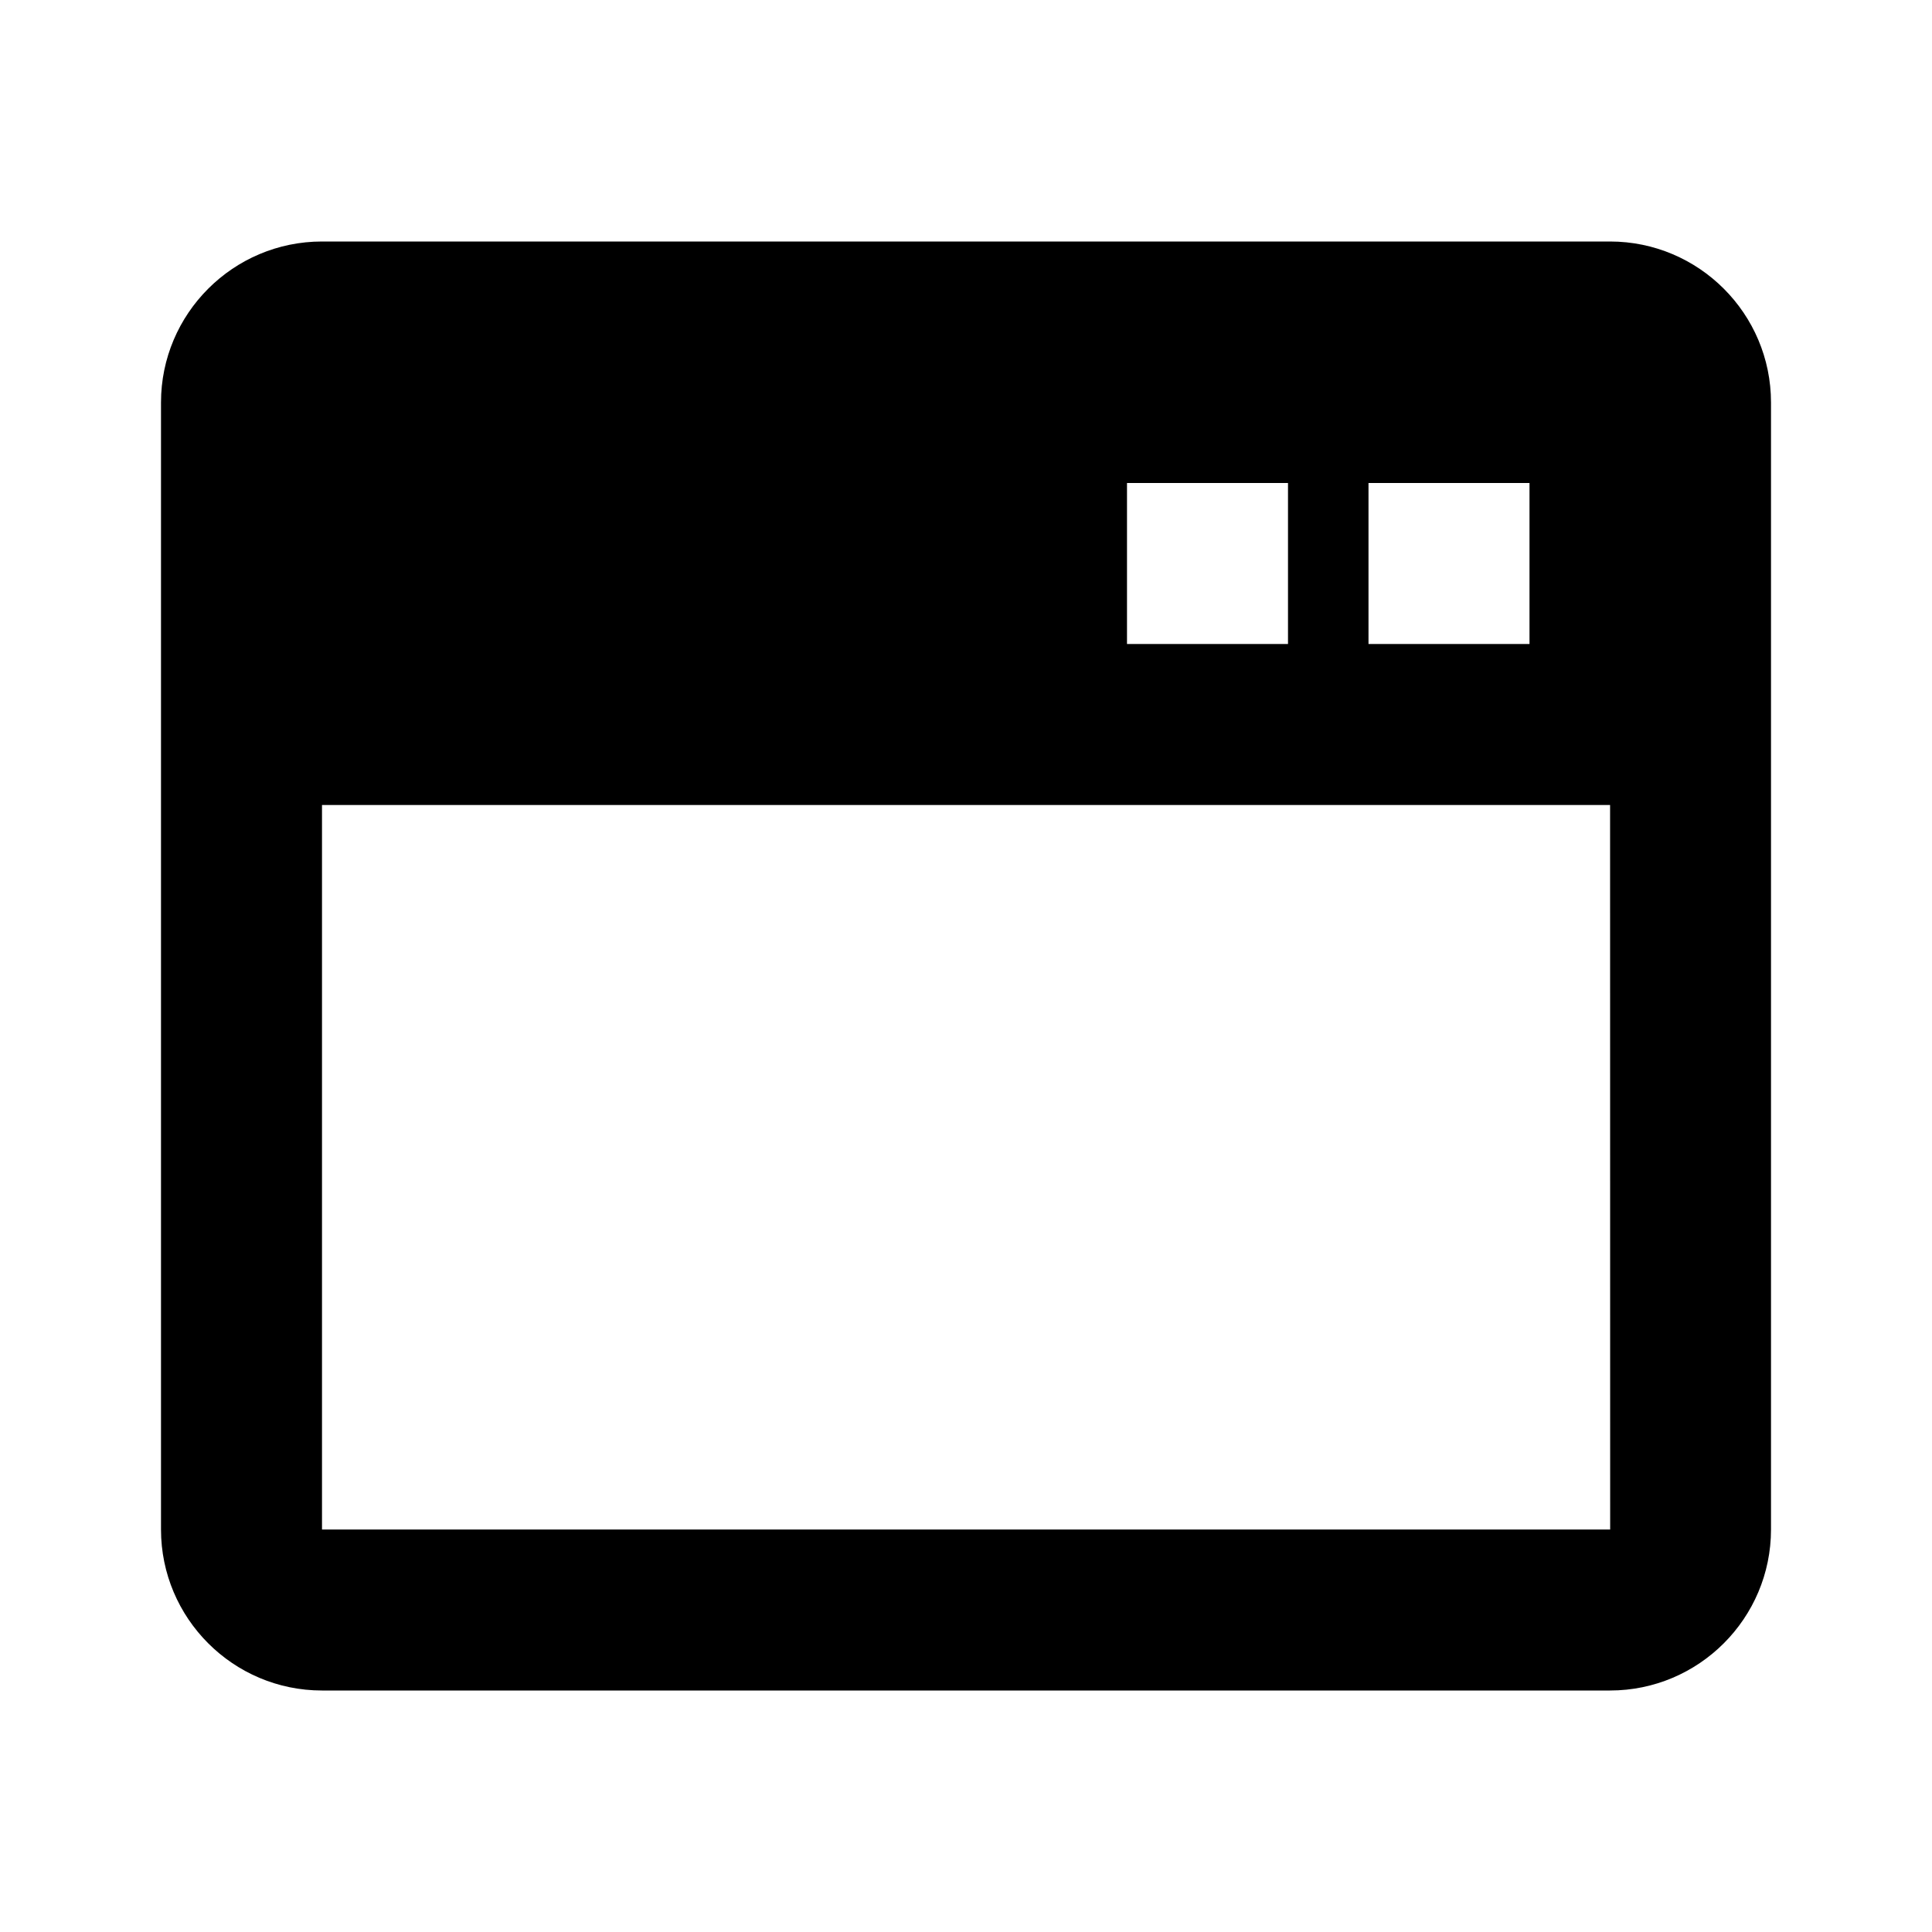
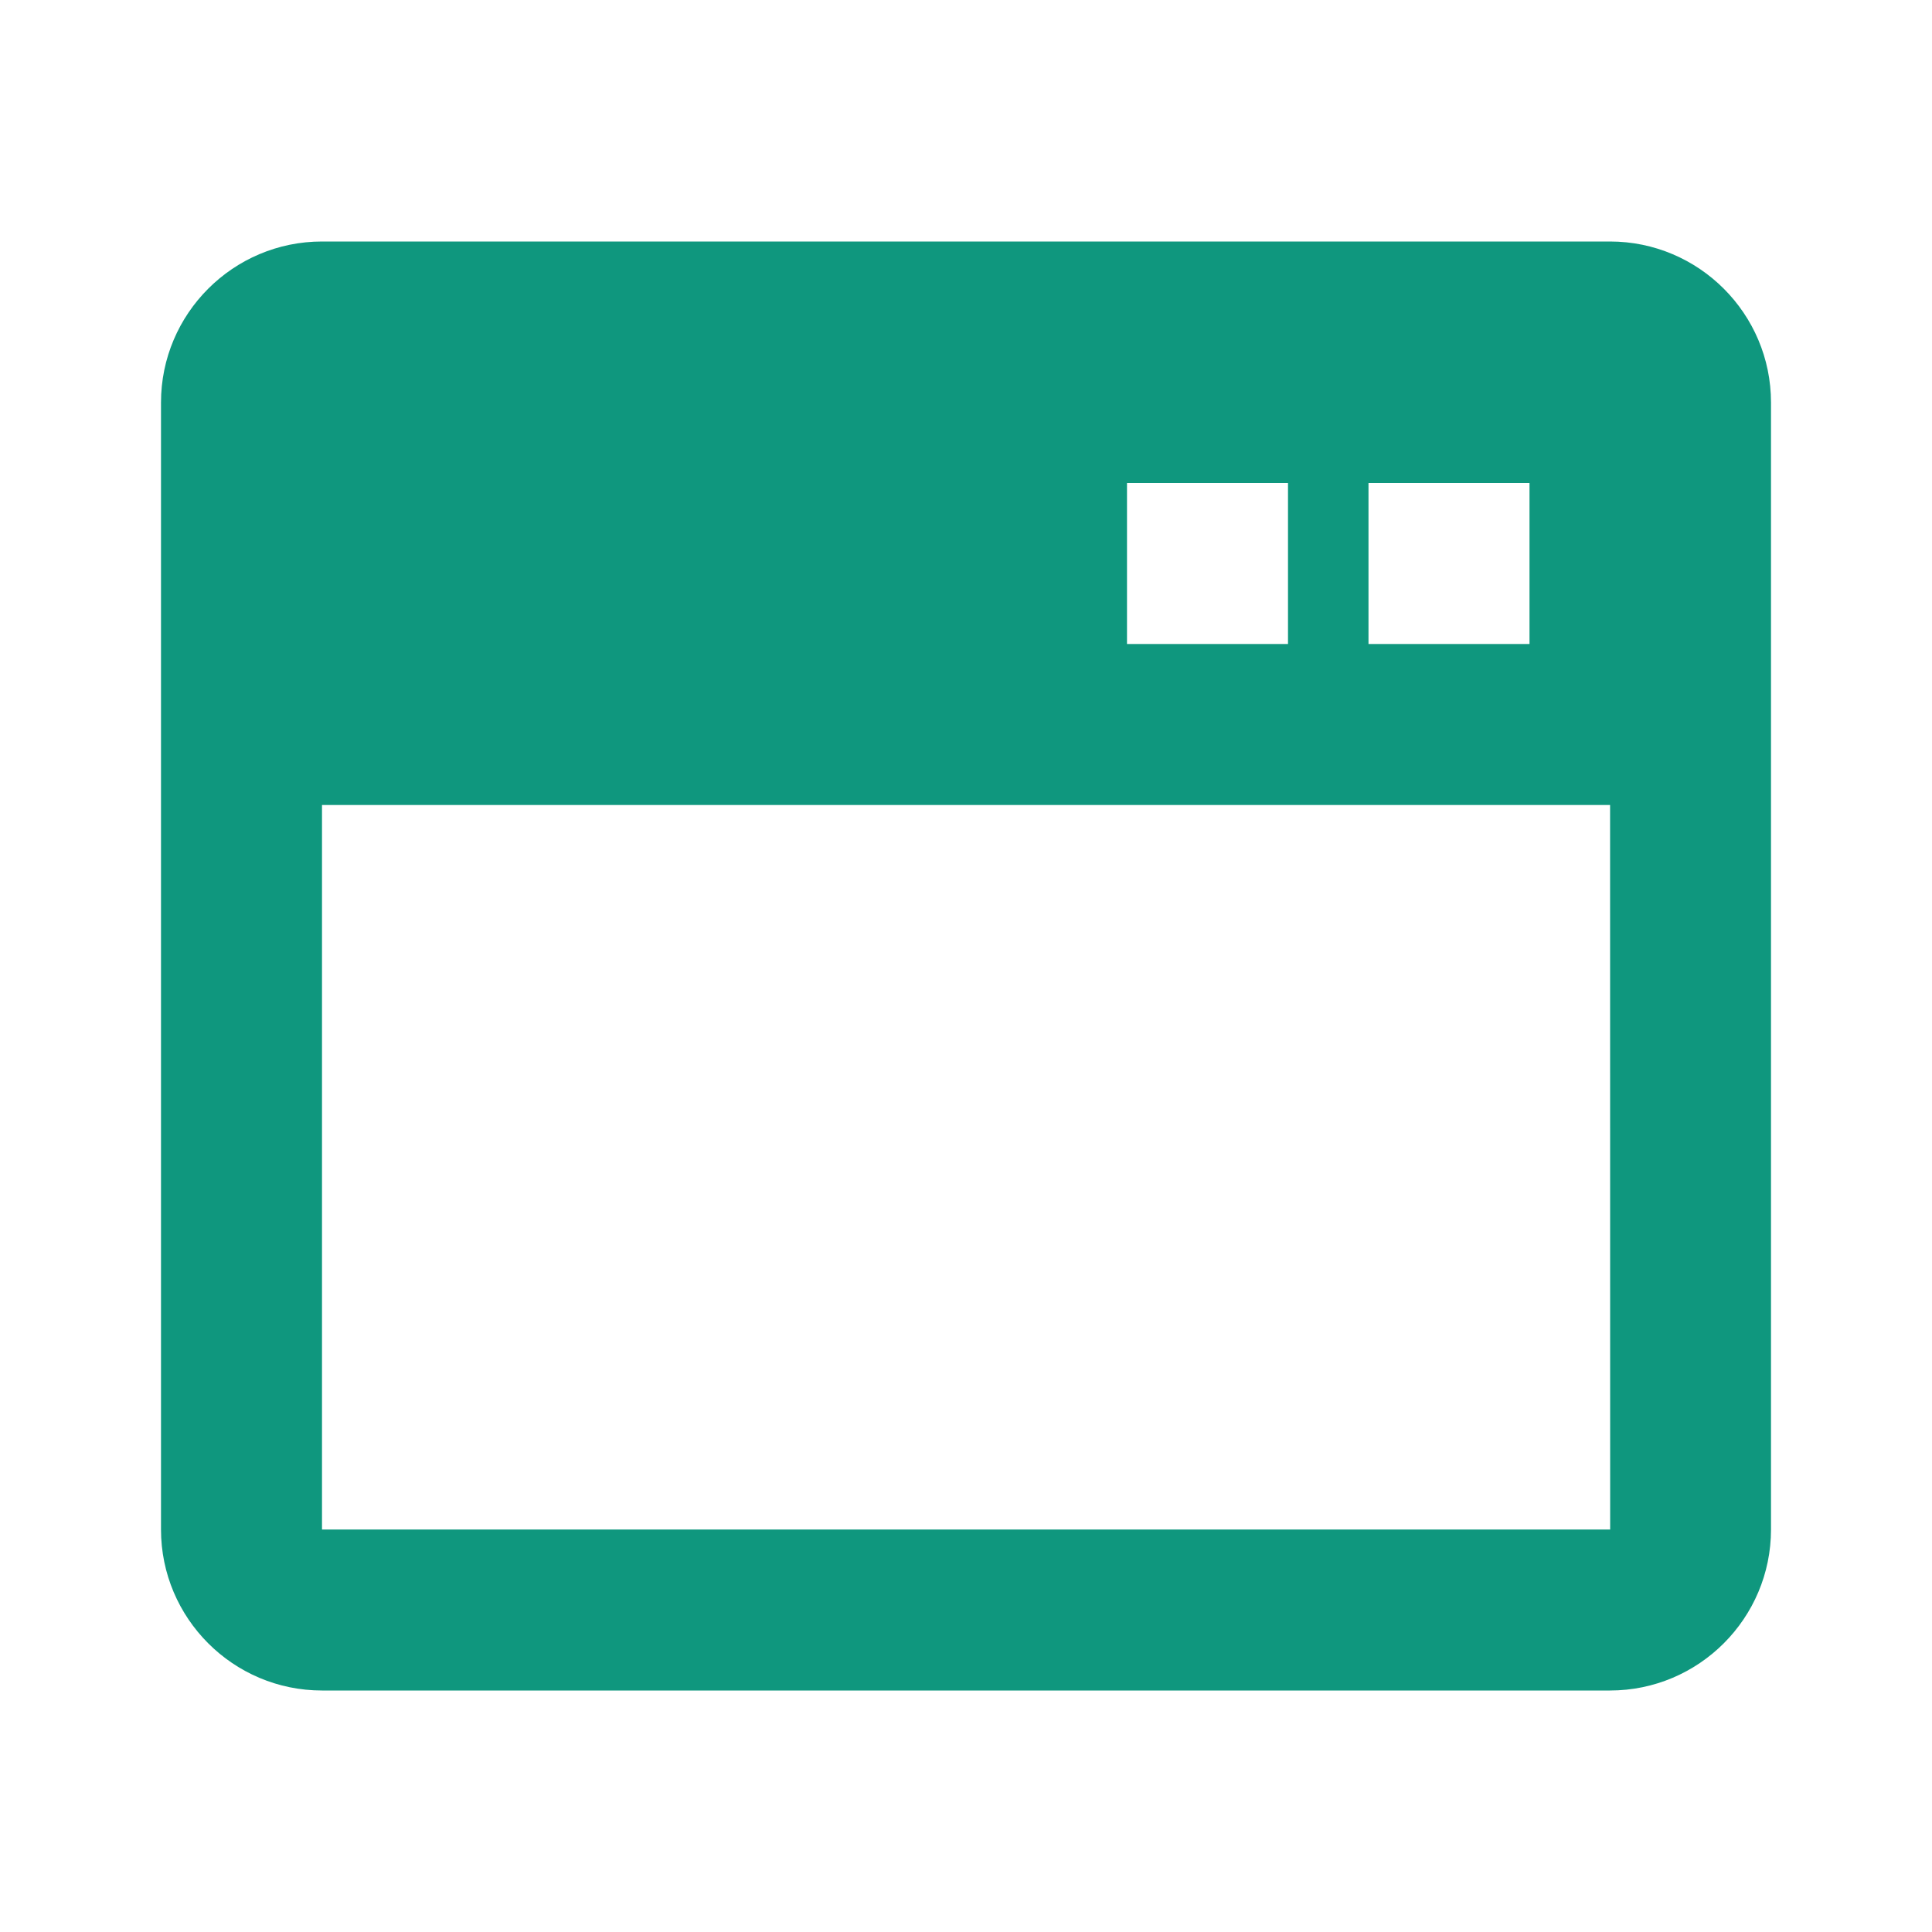
<svg xmlns="http://www.w3.org/2000/svg" width="24" height="24" viewBox="0 0 24 24">
-   <path d="M20,3H4C2.897,3,2,3.897,2,5v1v3v10c0,1.103,0.897,2,2,2h16c1.103,0,2-0.897,2-2V9V6V5C22,3.897,21.103,3,20,3z M17,6h2v2 h-2V6z M14,6h2v2h-2V6z M4,19v-9h16.001l0.001,9H4z" />
+   <path d="M20,3H4C2.897,3,2,3.897,2,5v1v3v10c0,1.103,0.897,2,2,2h16c1.103,0,2-0.897,2-2V9V6V5C22,3.897,21.103,3,20,3z M17,6h2v2 h-2V6z M14,6h2v2h-2V6z M4,19v-9h16.001l0.001,9H4z" fill="#0f977e" />
</svg>
